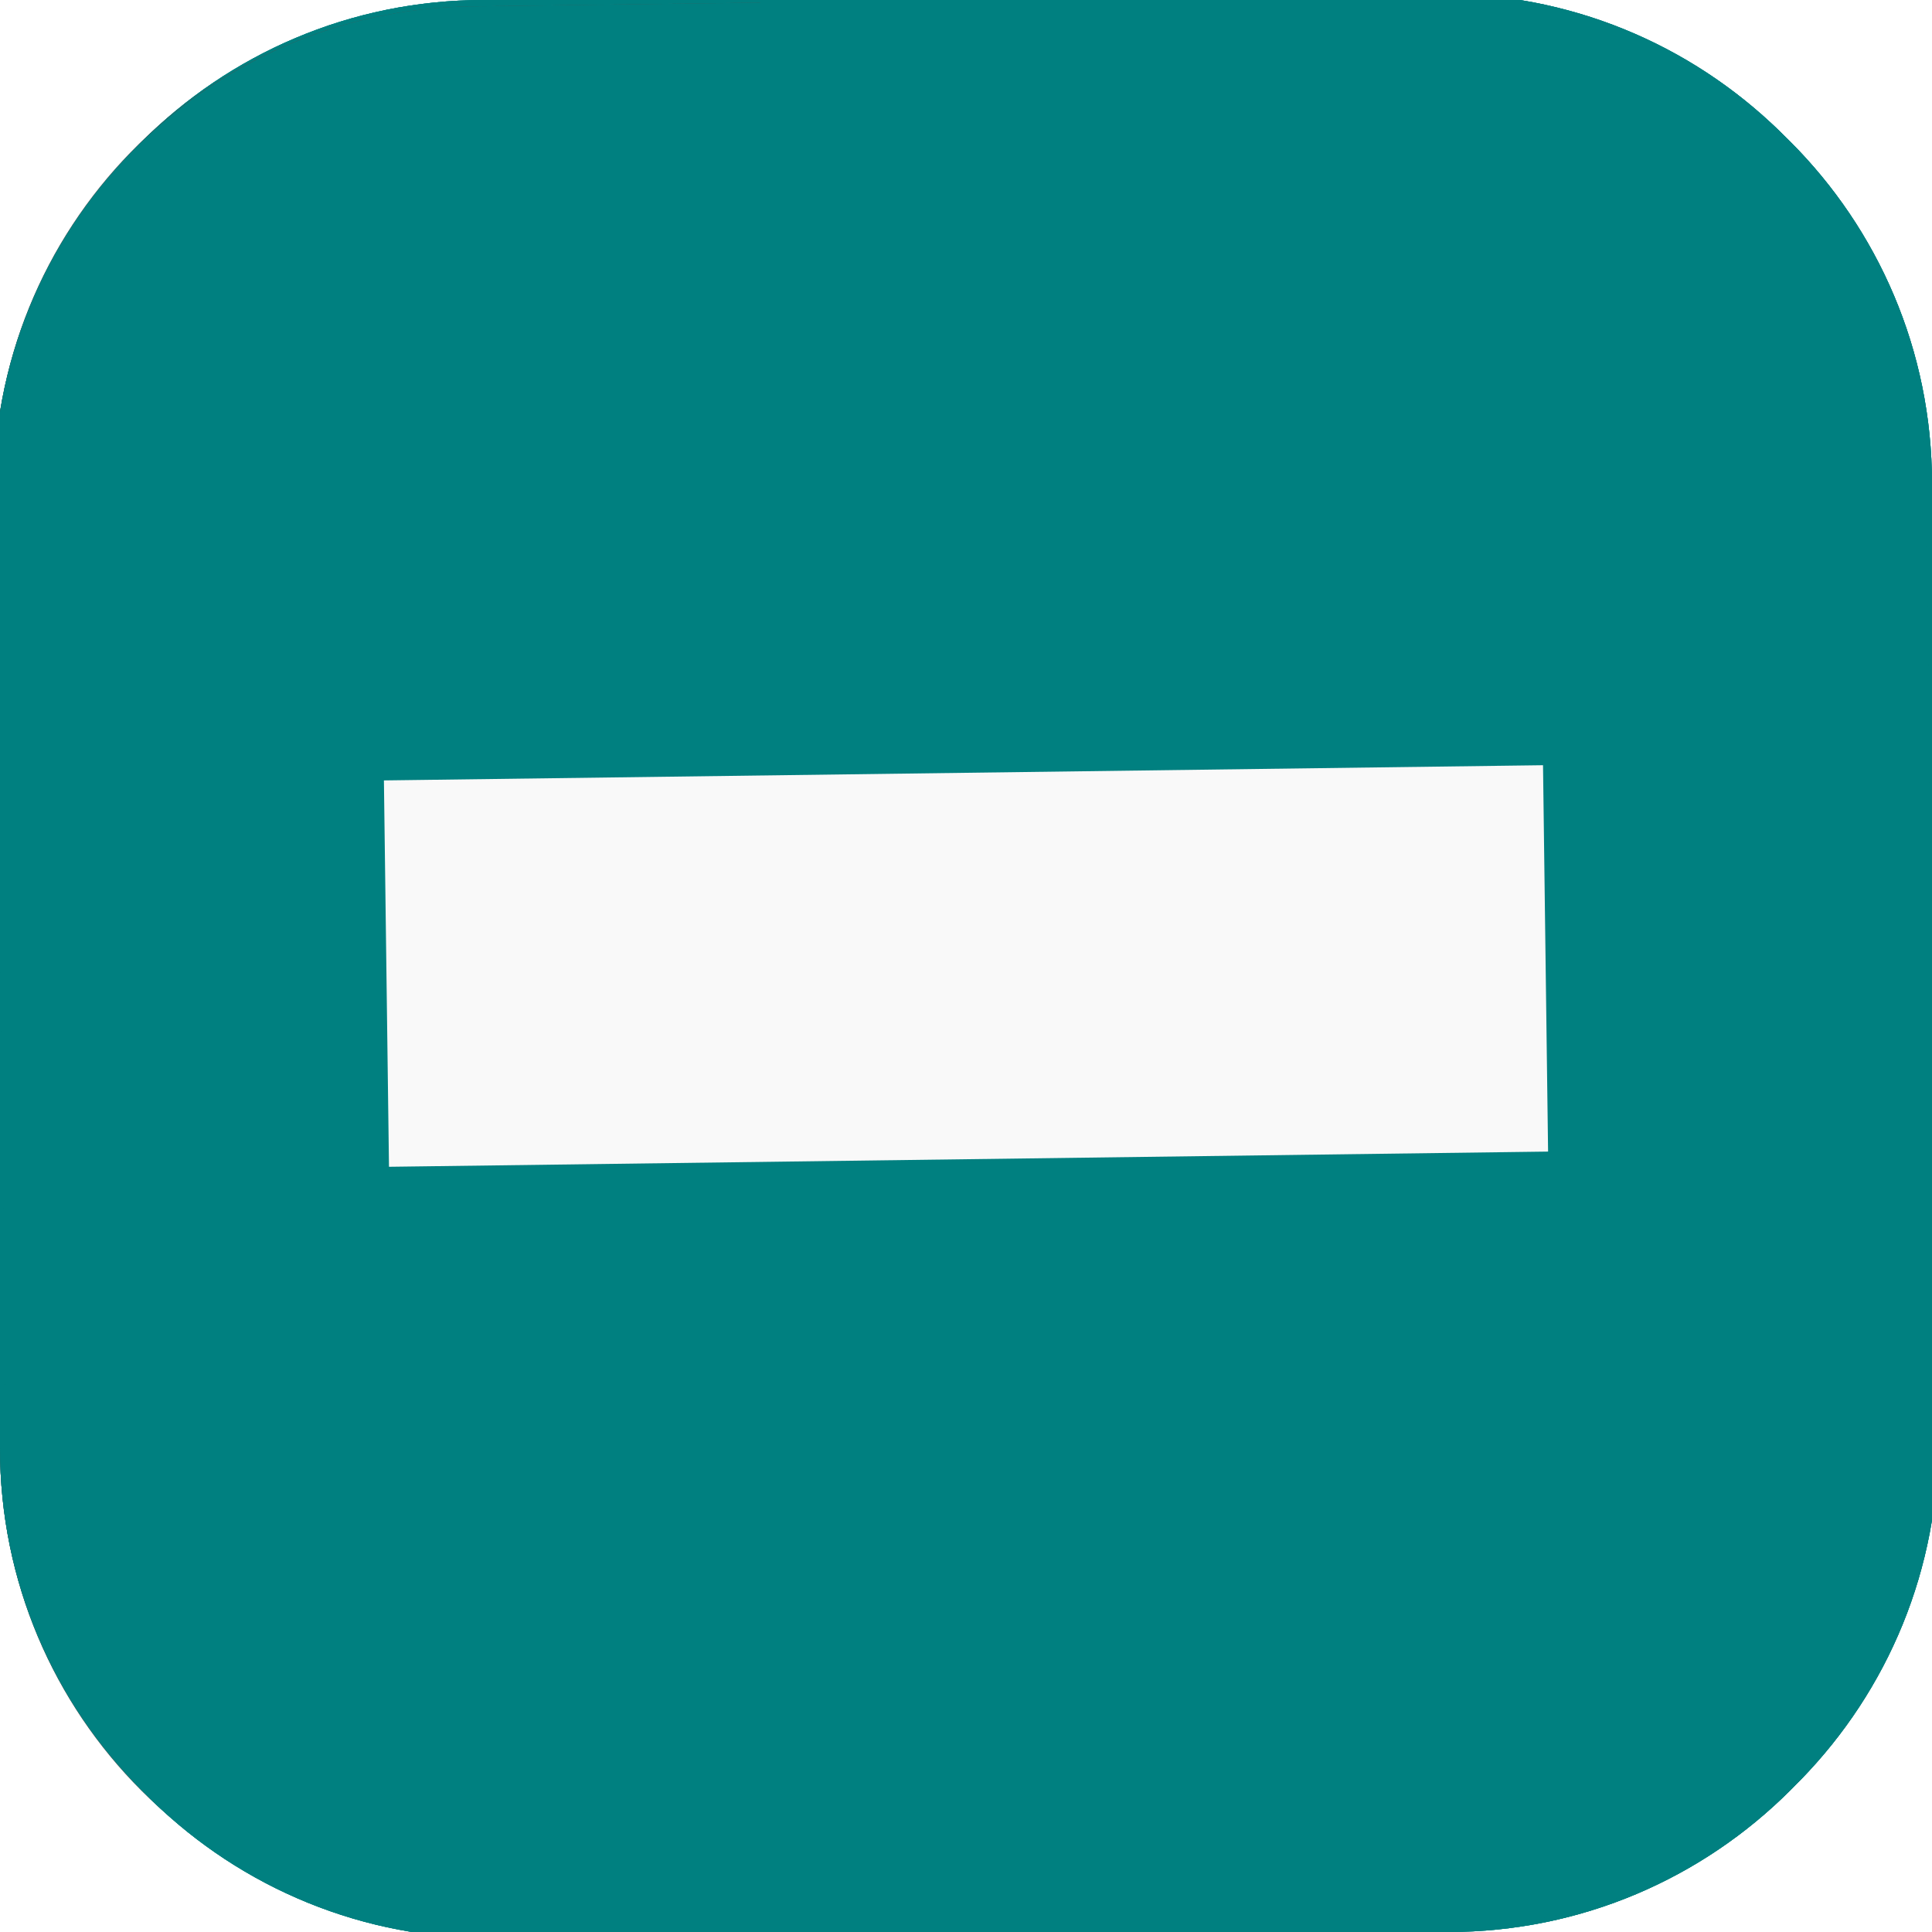
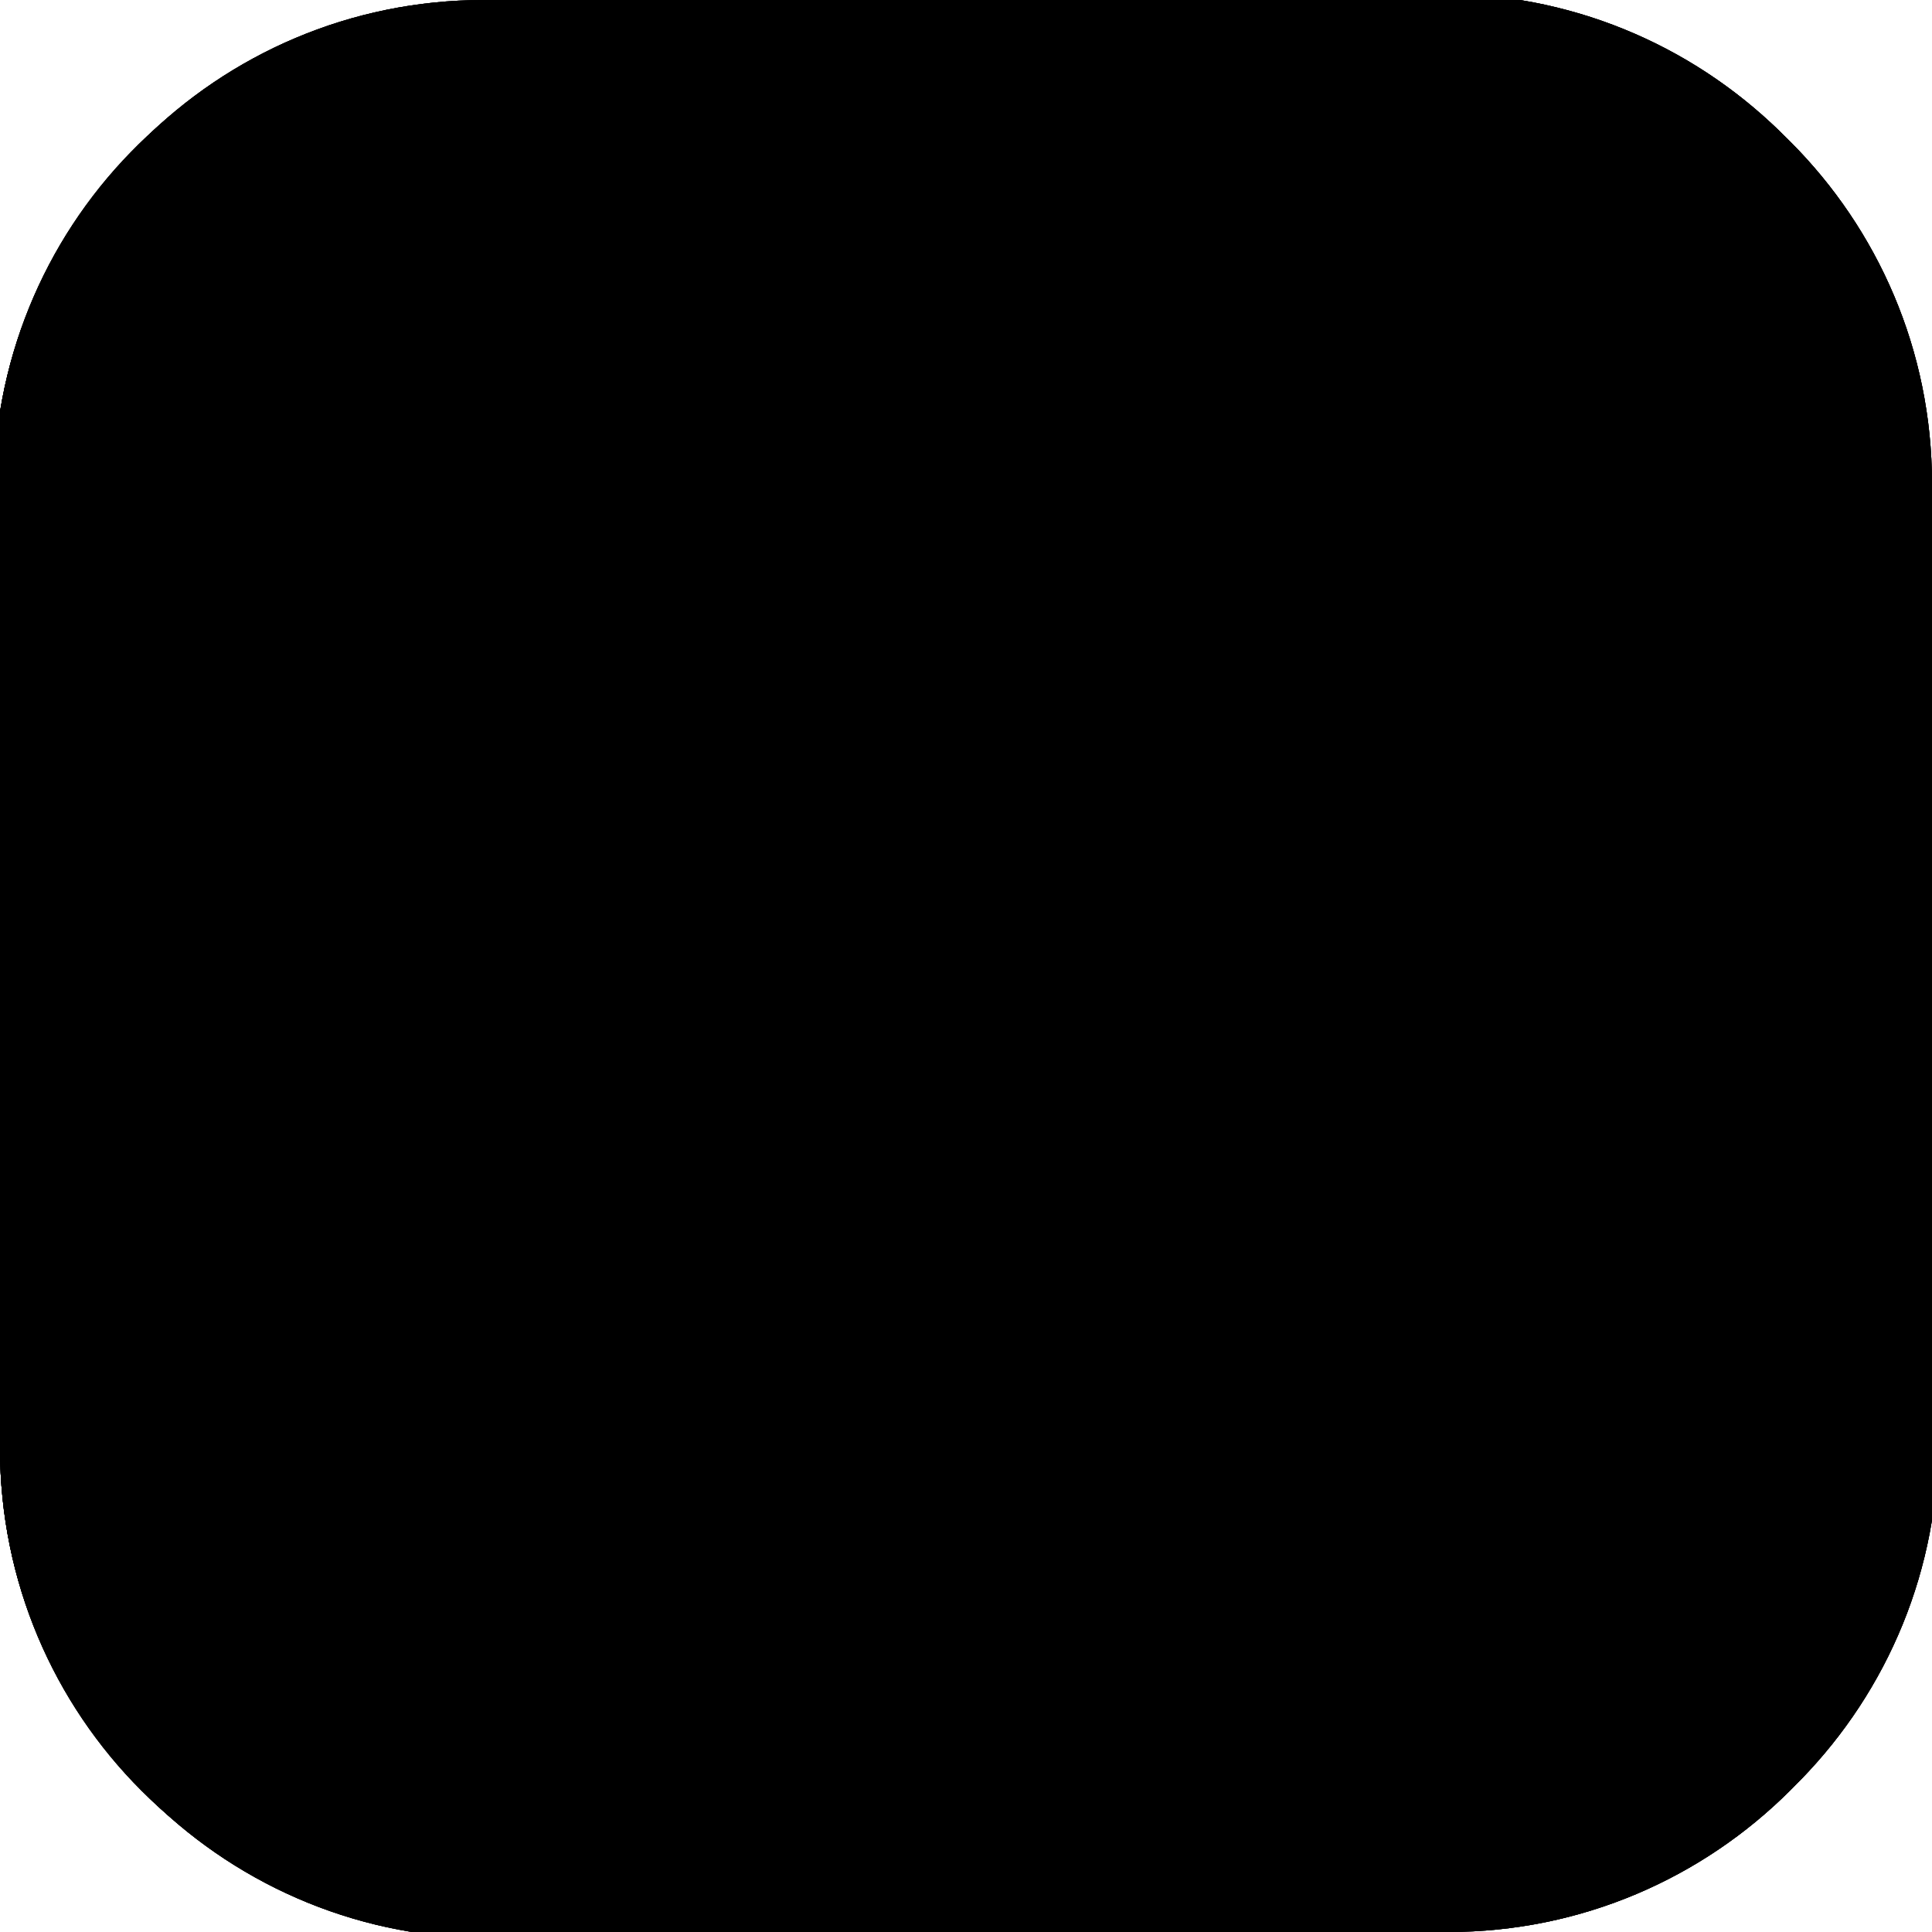
<svg xmlns="http://www.w3.org/2000/svg" version="1.0" width="20" height="20" preserveAspectRatio="xMidYMid meet" id="svg6">
  <defs id="defs10" />
-   <g id="closed">
+   <g id="closed" class="closed">
    <g transform="translate(-715,-271)" id="g1200">
      <g id="g1190" transform="matrix(0,-1,-1,0,1006,1006)">
-         <rect style="fill:#008080;fill-opacity:1;stroke-width:1.002" ry="5.008" rx="5.008" y="271" x="715" height="20" width="20" id="rect1181" />
-         <path style="opacity:0.5;vector-effect:none;fill:#4d4d4d;fill-opacity:1;stroke:none;stroke-width:1px;stroke-linecap:butt;stroke-linejoin:miter;stroke-miterlimit:4;stroke-dasharray:none;stroke-dashoffset:0;stroke-opacity:1" d="m 719,279 -4,4 v 2.992 C 715,288.767 717.233,291 720.008,291 H 723 l 8,-8 z" id="path1183" />
-         <rect style="opacity:1;vector-effect:none;fill:#f9f9f9;fill-opacity:1;stroke:none;stroke-width:0.816px;stroke-linecap:butt;stroke-linejoin:miter;stroke-miterlimit:4;stroke-dasharray:none;stroke-dashoffset:0;stroke-opacity:1" id="rect1185" width="12" height="4" x="719" y="279" />
+         <rect ry="5.008" rx="5.008" y="271" x="715" height="20" width="20" id="rect1181" />
+         <path d="m 719,279 -4,4 v 2.992 C 715,288.767 717.233,291 720.008,291 H 723 l 8,-8 z" id="path1183" />
+         <rect id="rect1185" width="12" height="4" x="719" y="279" />
      </g>
    </g>
    <g transform="translate(-715,-271)" id="g1210">
      <g transform="matrix(0,-1,-1,0,1006,1006)" id="g1208">
-         <rect id="rect1202" width="20" height="20" x="715" y="271" rx="5.008" ry="5.008" style="fill:#008080;fill-opacity:1;stroke-width:1.002" />
-         <path id="path1204" d="m 719,279 -4,4 v 2.992 C 715,288.767 717.233,291 720.008,291 H 723 l 8,-8 z" style="opacity:0.5;vector-effect:none;fill:#4d4d4d;fill-opacity:1;stroke:none;stroke-width:1px;stroke-linecap:butt;stroke-linejoin:miter;stroke-miterlimit:4;stroke-dasharray:none;stroke-dashoffset:0;stroke-opacity:1" />
-         <rect y="279" x="719" height="4" width="12" id="rect1206" style="opacity:1;vector-effect:none;fill:#f9f9f9;fill-opacity:1;stroke:none;stroke-width:0.816px;stroke-linecap:butt;stroke-linejoin:miter;stroke-miterlimit:4;stroke-dasharray:none;stroke-dashoffset:0;stroke-opacity:1" />
+         <rect id="rect1202" width="20" height="20" x="715" y="271" rx="5.008" ry="5.008" />
+         <path id="path1204" d="m 719,279 -4,4 v 2.992 C 715,288.767 717.233,291 720.008,291 H 723 l 8,-8 z" />
+         <rect y="279" x="719" height="4" width="12" id="rect1206" />
      </g>
    </g>
-     <rect transform="matrix(0,-1,-1,0,0,0)" style="fill:#008080;fill-opacity:1;stroke-width:1.002" ry="5.008" rx="5.008" y="-20" x="-20" height="20" width="20" id="rect1212" />
-     <rect transform="matrix(0,-1,-1,0,0,0)" style="opacity:1;vector-effect:none;fill:#f9f9f9;fill-opacity:1;stroke:none;stroke-width:0.816px;stroke-linecap:butt;stroke-linejoin:miter;stroke-miterlimit:4;stroke-dasharray:none;stroke-dashoffset:0;stroke-opacity:1" id="rect1216" width="12" height="4" x="-16" y="-12" />
+     <rect transform="matrix(0,-1,-1,0,0,0)" ry="5.008" rx="5.008" y="-20" x="-20" height="20" width="20" id="rect1212" />
+     <rect transform="matrix(0,-1,-1,0,0,0)" id="rect1216" width="12" height="4" x="-16" y="-12" />
  </g>
-   <g id="open">
+   <g id="open" class="open">
    <g transform="rotate(89.24875 10.00001,10.00001) " id="g1427">
      <g id="g1200">
        <g transform="matrix(0,-1,-1,0,1006,1006) " id="g1190">
-           <rect fill="#008080" stroke-width="1.002" id="rect1181" width="20" height="20" x="986" y="986" rx="5.008" ry="5.008" />
-           <path opacity="0.5" fill="#4d4d4d" stroke-width="1px" stroke-miterlimit="4" stroke-dashoffset="0" id="path1183" d="m990,994l-4,4l0,2.992c0,2.775 2.233,5.008 5.008,5.008l2.992,0l8,-8l-12,-4z" />
-           <rect fill="#f9f9f9" stroke-width="0.816px" stroke-miterlimit="4" stroke-dashoffset="0" y="994" x="990" height="4" width="12" id="rect1185" />
+           <rect id="rect1181" width="20" height="20" x="986" y="986" rx="5.008" ry="5.008" />
+           <path id="path1183" d="m990,994l-4,4l0,2.992c0,2.775 2.233,5.008 5.008,5.008l2.992,0l8,-8l-12,-4z" />
+           <rect y="994" x="990" height="4" width="12" id="rect1185" />
        </g>
      </g>
      <g id="g1210">
        <g id="g1208" transform="matrix(0,-1,-1,0,1006,1006) ">
-           <rect fill="#008080" stroke-width="1.002" ry="5.008" rx="5.008" y="986" x="986" height="20" width="20" id="rect1202" />
-           <path opacity="0.5" fill="#4d4d4d" stroke-width="1px" stroke-miterlimit="4" stroke-dashoffset="0" d="m990,994l-4,4l0,2.992c0,2.775 2.233,5.008 5.008,5.008l2.992,0l8,-8l-12,-4z" id="path1204" />
-           <rect fill="#f9f9f9" stroke-width="0.816px" stroke-miterlimit="4" stroke-dashoffset="0" id="rect1206" width="12" height="4" x="990" y="994" />
+           <rect ry="5.008" rx="5.008" y="986" x="986" height="20" width="20" id="rect1202" />
+           <path d="m990,994l-4,4l0,2.992c0,2.775 2.233,5.008 5.008,5.008l2.992,0l8,-8l-12,-4z" id="path1204" />
+           <rect id="rect1206" width="12" height="4" x="990" y="994" />
        </g>
      </g>
-       <rect fill="#008080" stroke-width="1.002" id="rect1212" width="20" height="20" x="-20" y="-20" rx="5.008" ry="5.008" transform="matrix(0,-1,-1,0,0,0) " />
-       <rect fill="#f9f9f9" stroke-width="0.816px" stroke-miterlimit="4" stroke-dashoffset="0" y="-12" x="-16" height="4" width="12" id="rect1216" transform="matrix(0,-1,-1,0,0,0) " />
+       <rect id="rect1212" width="20" height="20" x="-20" y="-20" rx="5.008" ry="5.008" transform="matrix(0,-1,-1,0,0,0) " />
+       <rect y="-12" x="-16" height="4" width="12" id="rect1216" transform="matrix(0,-1,-1,0,0,0) " />
    </g>
  </g>
</svg>
